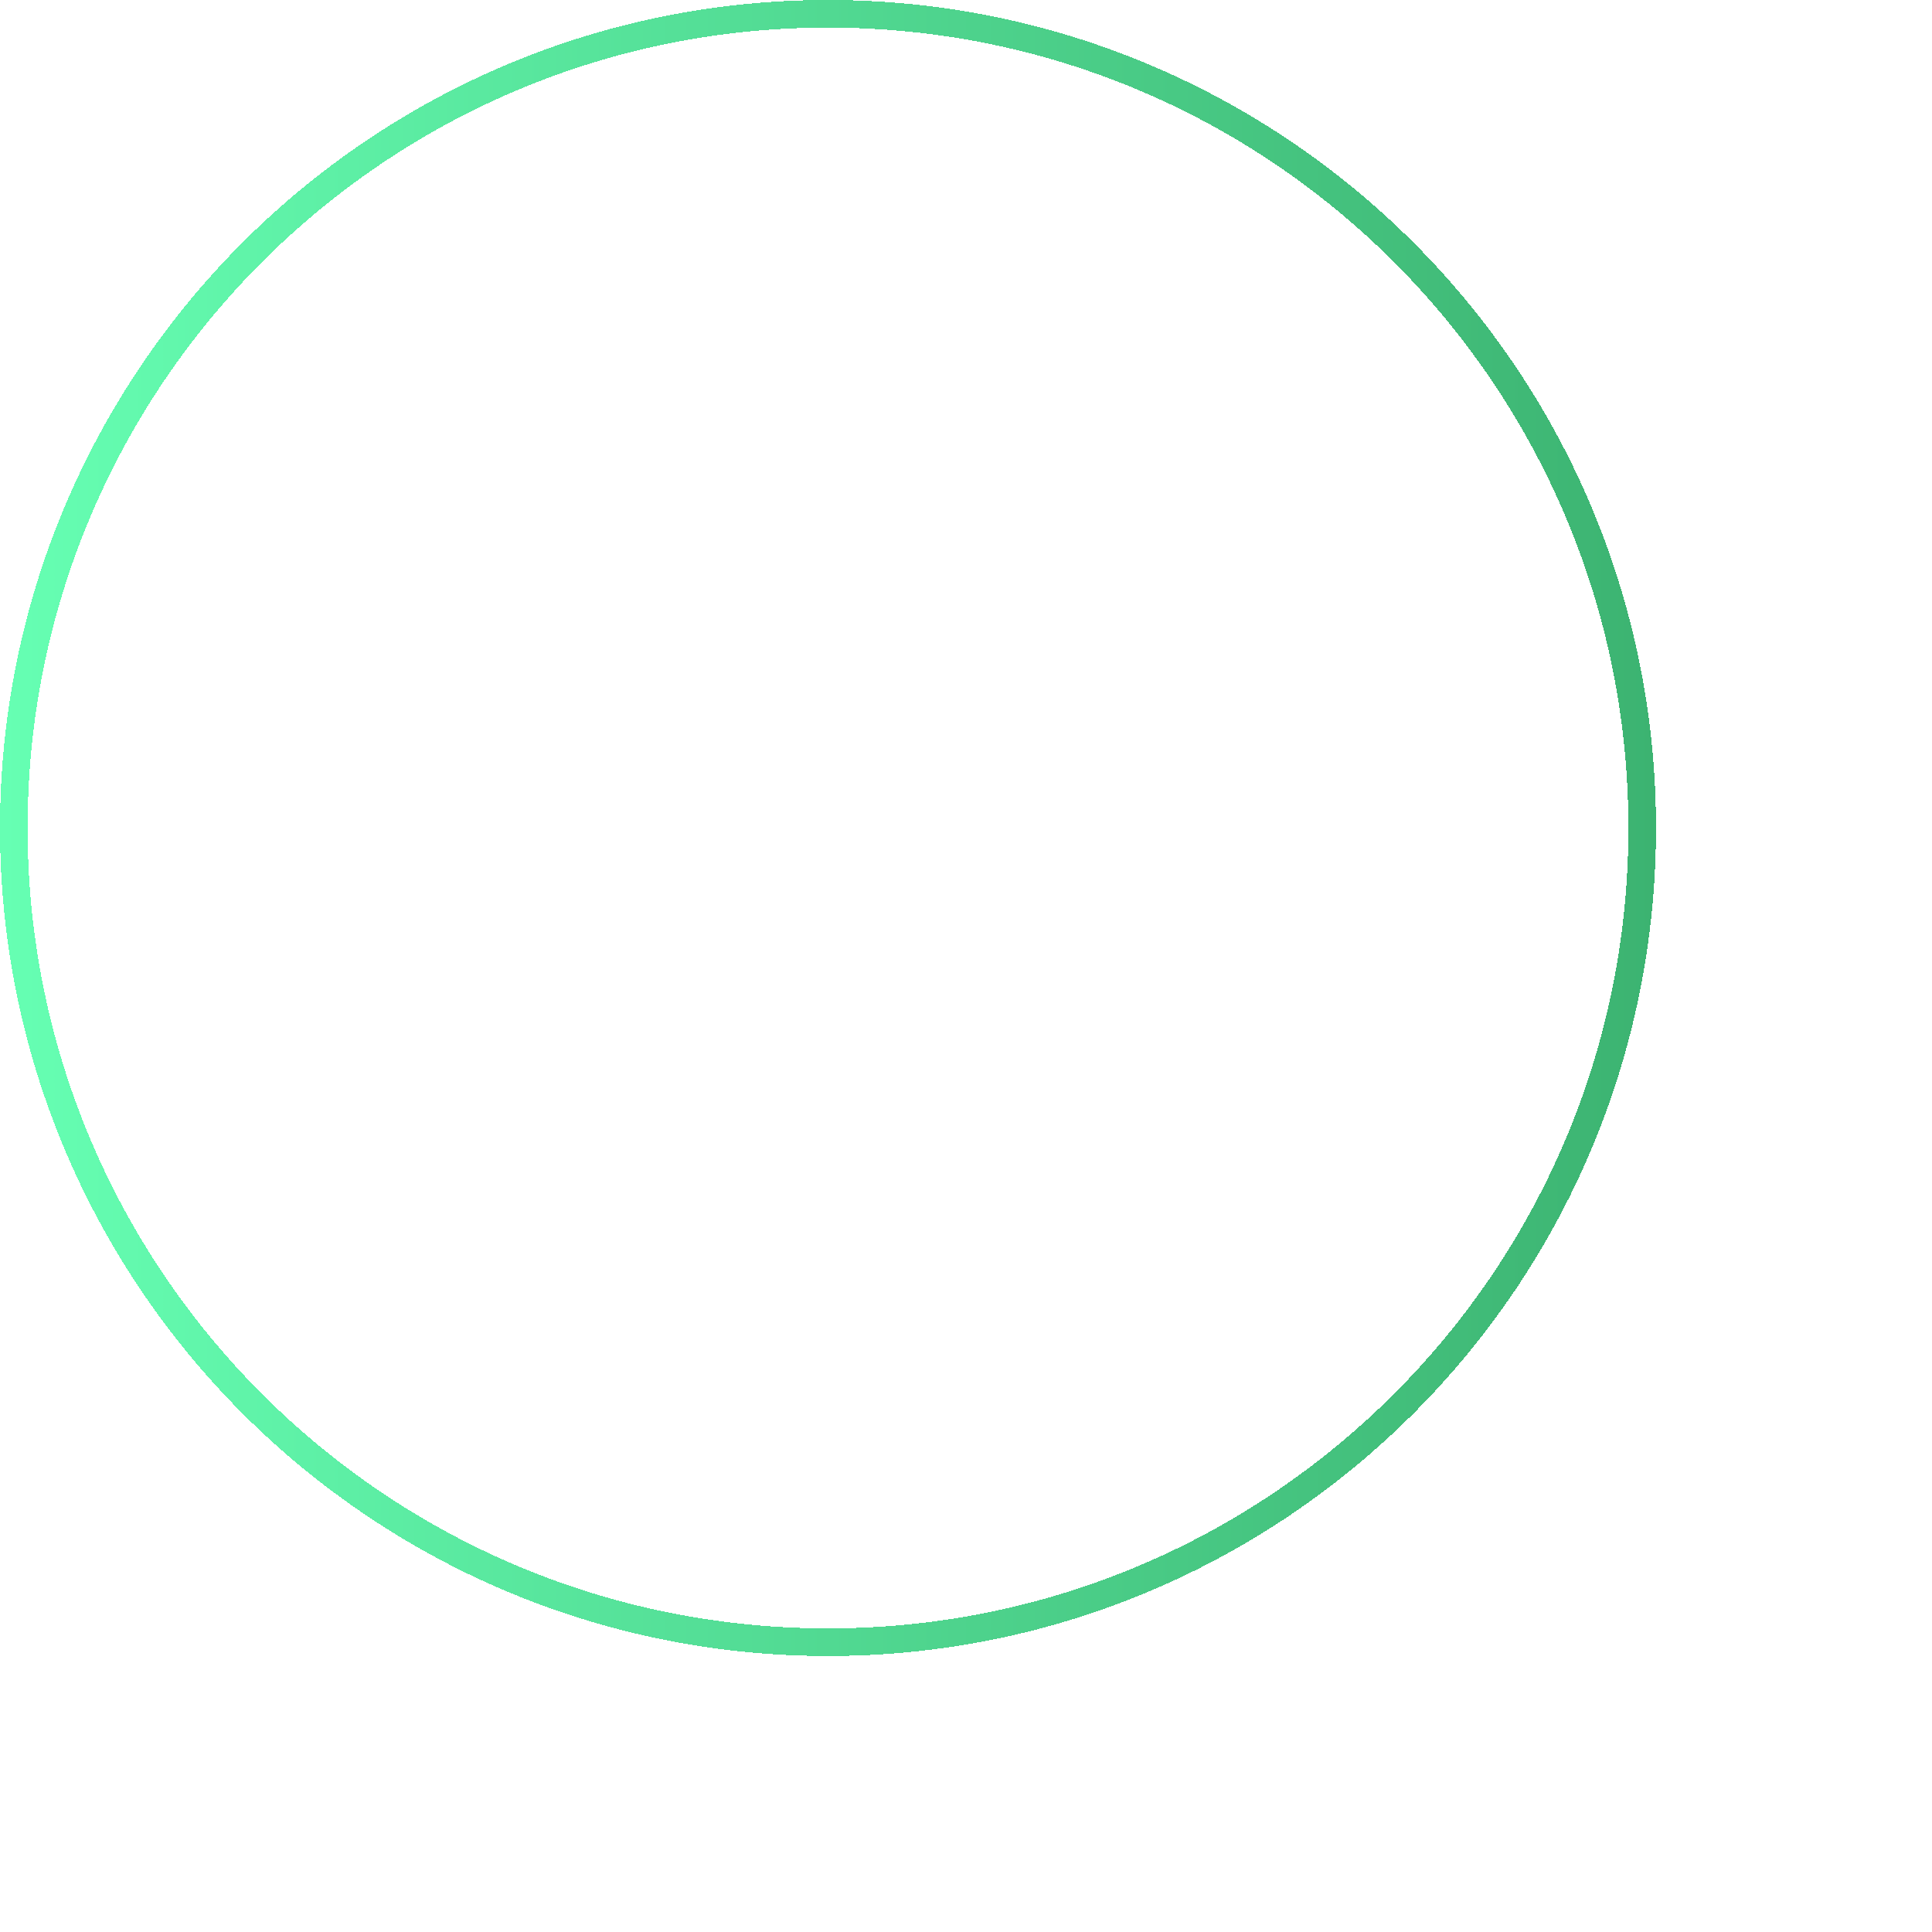
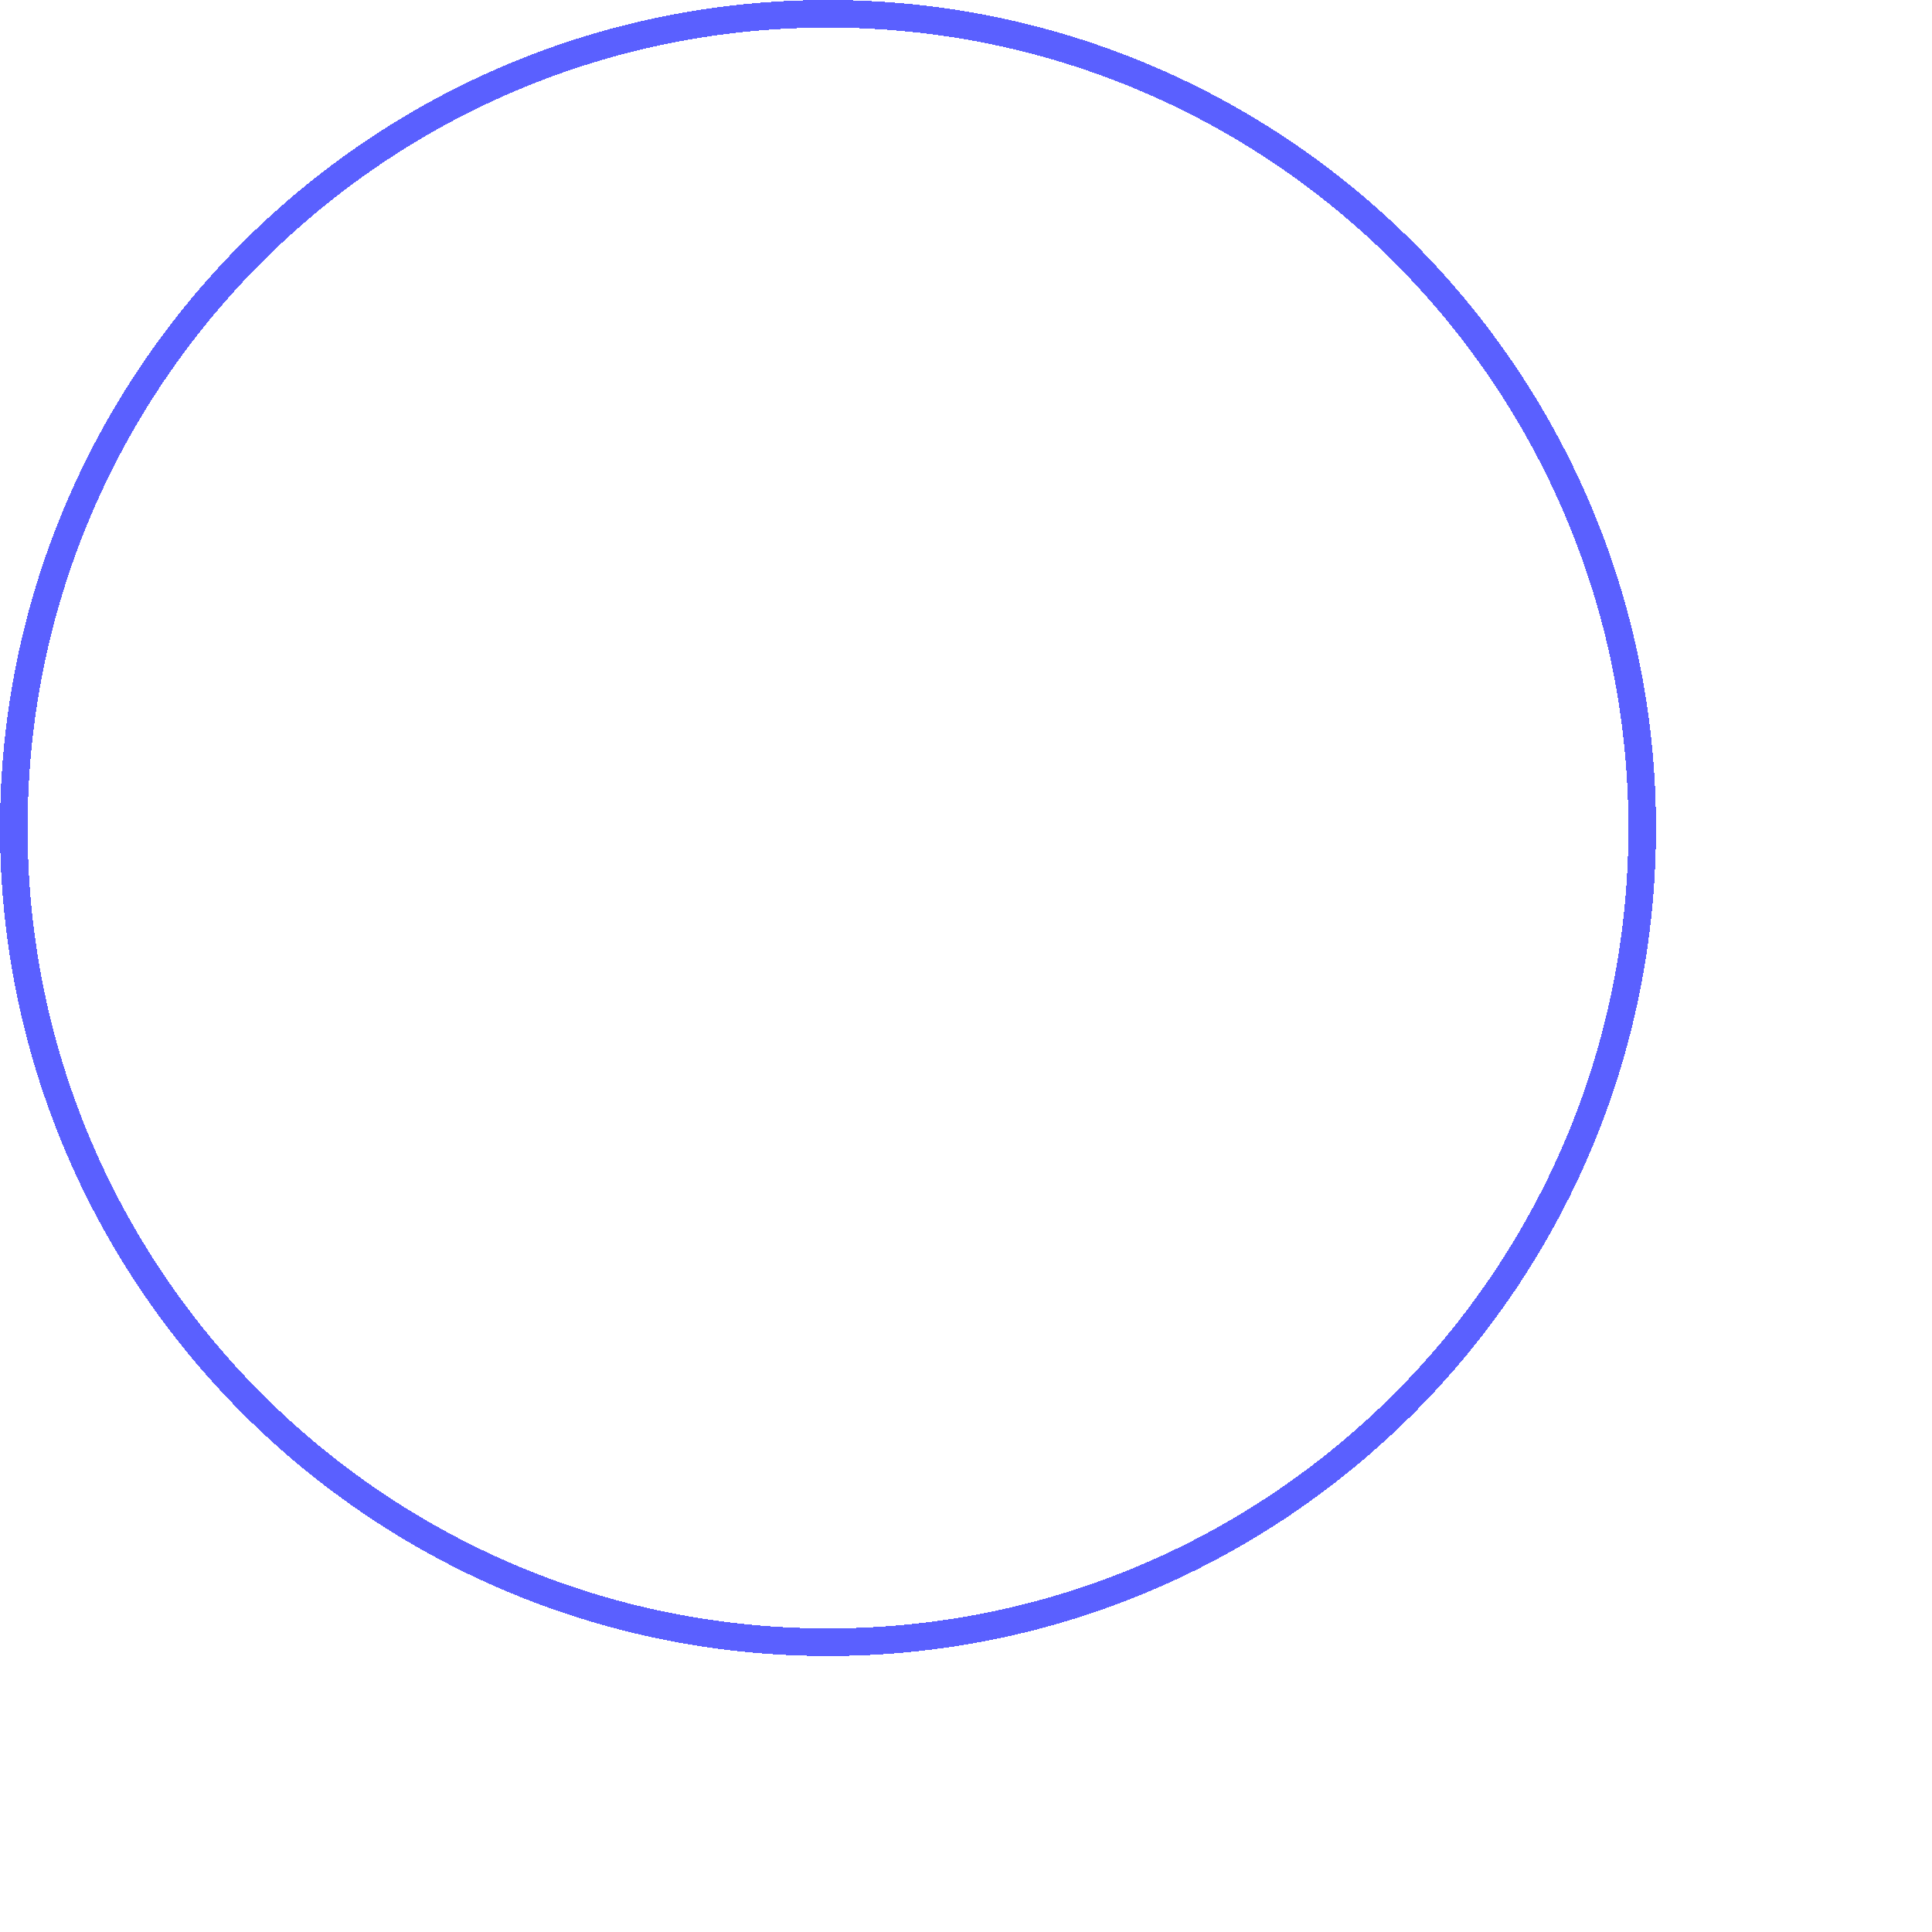
<svg xmlns="http://www.w3.org/2000/svg" width="56" height="56" viewBox="0 0 56 56" fill="none">
  <g filter="url(#filter0_d_0_2647)">
    <circle cx="24" cy="24" r="23.6" stroke="url(#paint0_linear_0_2647)" stroke-width="0.8" shape-rendering="crispEdges" />
  </g>
  <defs>
    <filter id="filter0_d_0_2647" x="0" y="0" width="56" height="56" filterUnits="userSpaceOnUse" color-interpolation-filters="sRGB">
      <feFlood flood-opacity="0" result="BackgroundImageFix" />
      <feColorMatrix in="SourceAlpha" type="matrix" values="0 0 0 0 0 0 0 0 0 0 0 0 0 0 0 0 0 0 127 0" result="hardAlpha" />
      <feOffset dx="8" dy="8" />
      <feComposite in2="hardAlpha" operator="out" />
      <feColorMatrix type="matrix" values="0 0 0 0 1 0 0 0 0 1 0 0 0 0 1 0 0 0 0.25 0" />
      <feBlend mode="normal" in2="BackgroundImageFix" result="effect1_dropShadow_0_2647" />
      <feBlend mode="normal" in="SourceGraphic" in2="effect1_dropShadow_0_2647" result="shape" />
    </filter>
    <linearGradient id="paint0_linear_0_2647" x1="0" y1="24" x2="48" y2="24" gradientUnits="userSpaceOnUse">
-       <stop stop-color="#66FFB3" />
-       <stop offset="1" stop-color="#3CB371" />
+       <stop stop-color="#5A60FF" />
+       <stop offset="1" stop-color="#5A60FF" />
    </linearGradient>
  </defs>
</svg>
